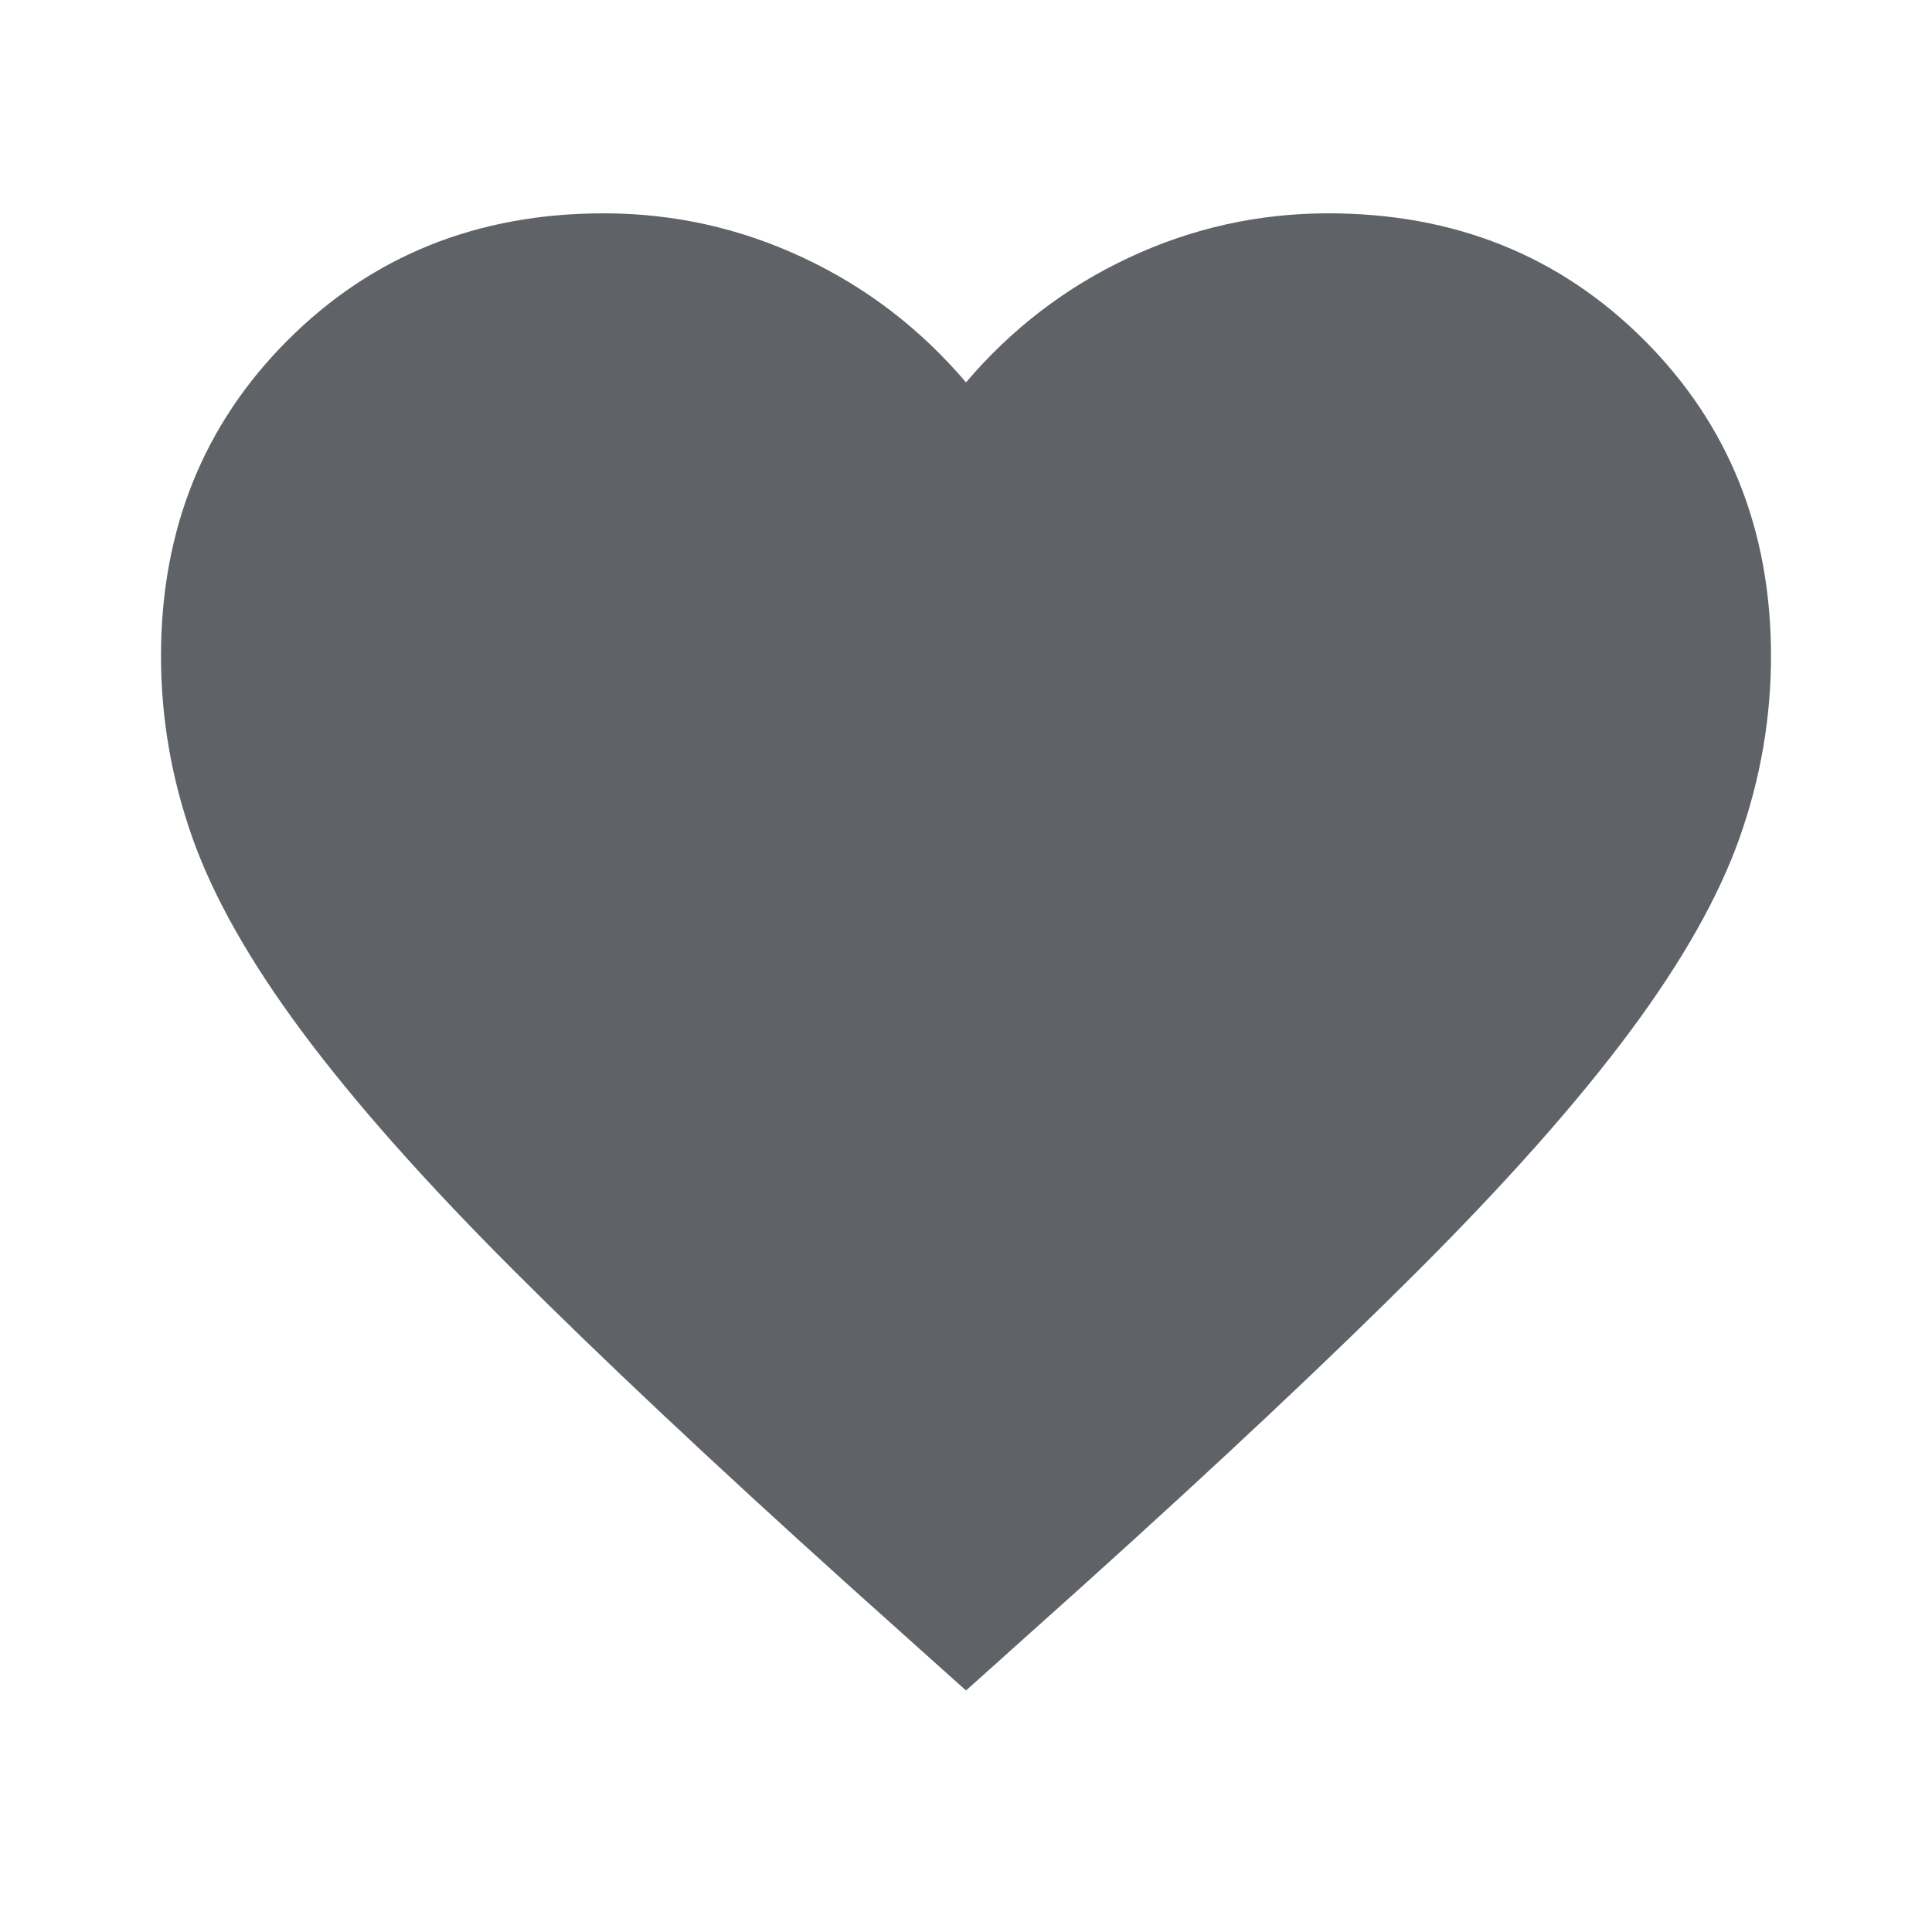
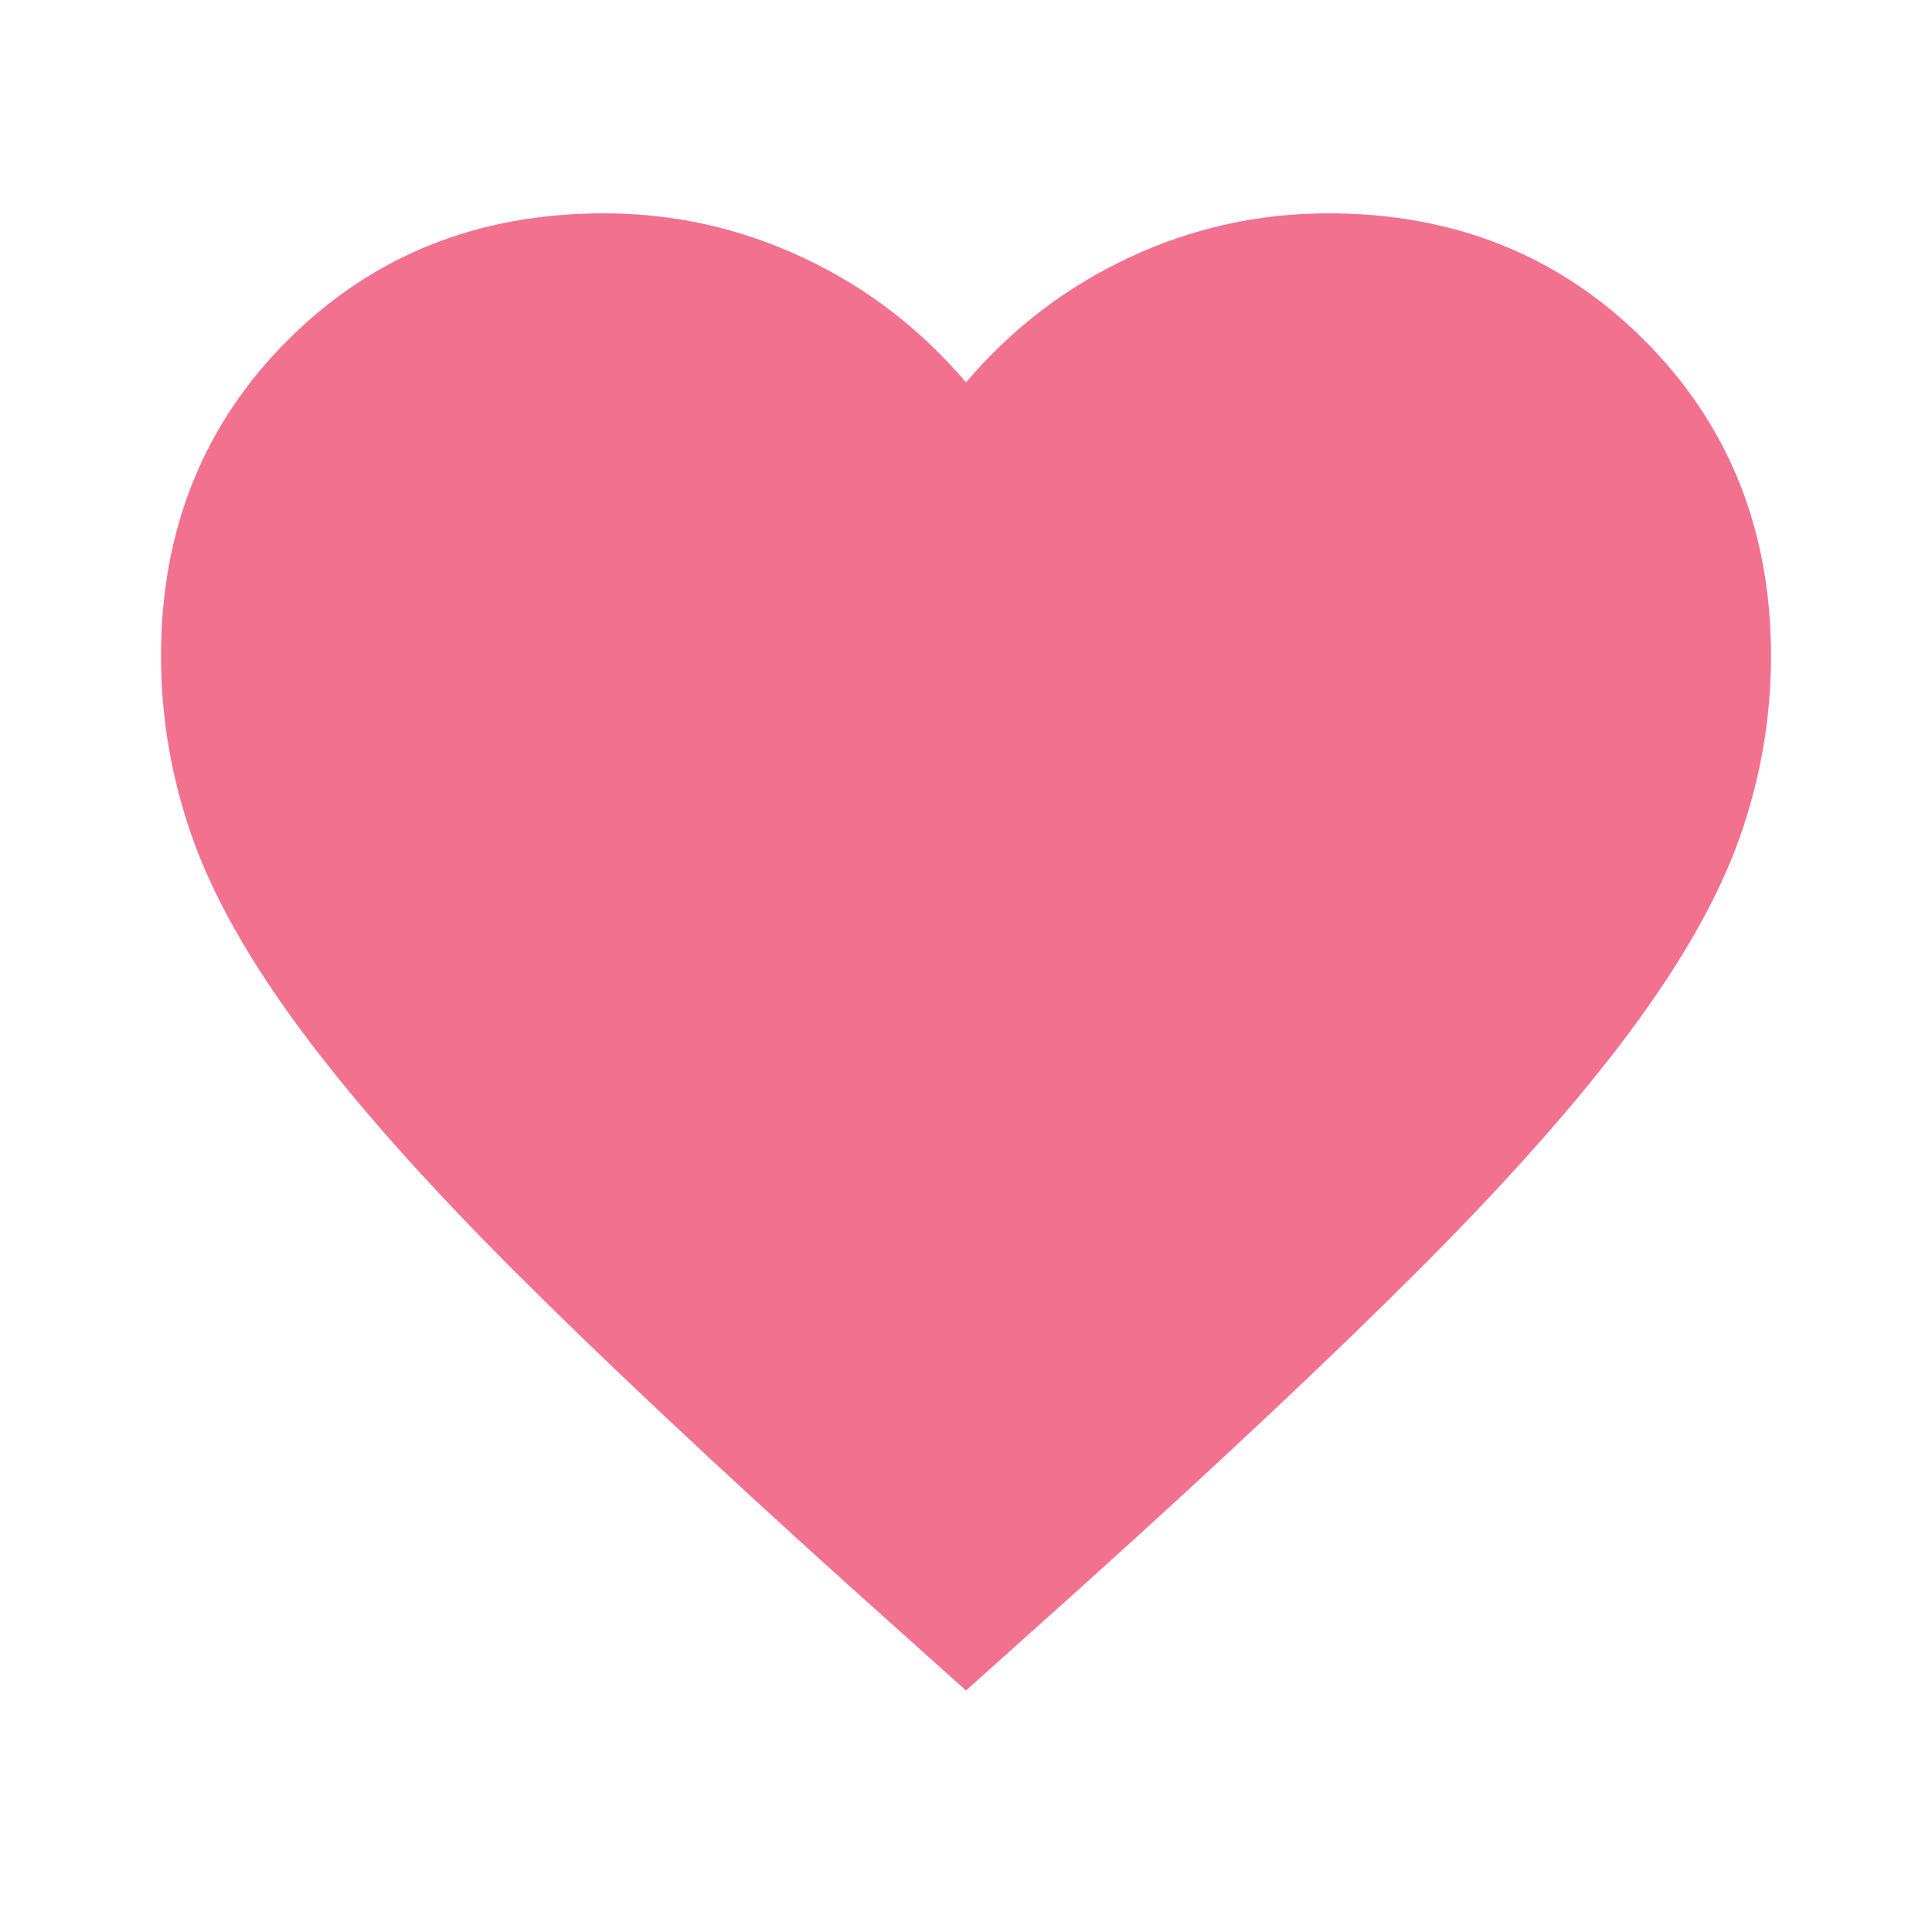
- <svg xmlns="http://www.w3.org/2000/svg" height="24px" viewBox="0 -960 960 960" width="24px" fill="#5f6368">
+ <svg xmlns="http://www.w3.org/2000/svg" height="32px" viewBox="0 -960 960 960" width="32px" fill="#f1718f">
  <path d="m480-120-58-52q-101-91-167-157T150-447.5Q111-500 95.5-544T80-634q0-94 63-157t157-63q52 0 99 22t81 62q34-40 81-62t99-22q94 0 157 63t63 157q0 46-15.5 90T810-447.5Q771-395 705-329T538-172l-58 52Z" />
</svg>
